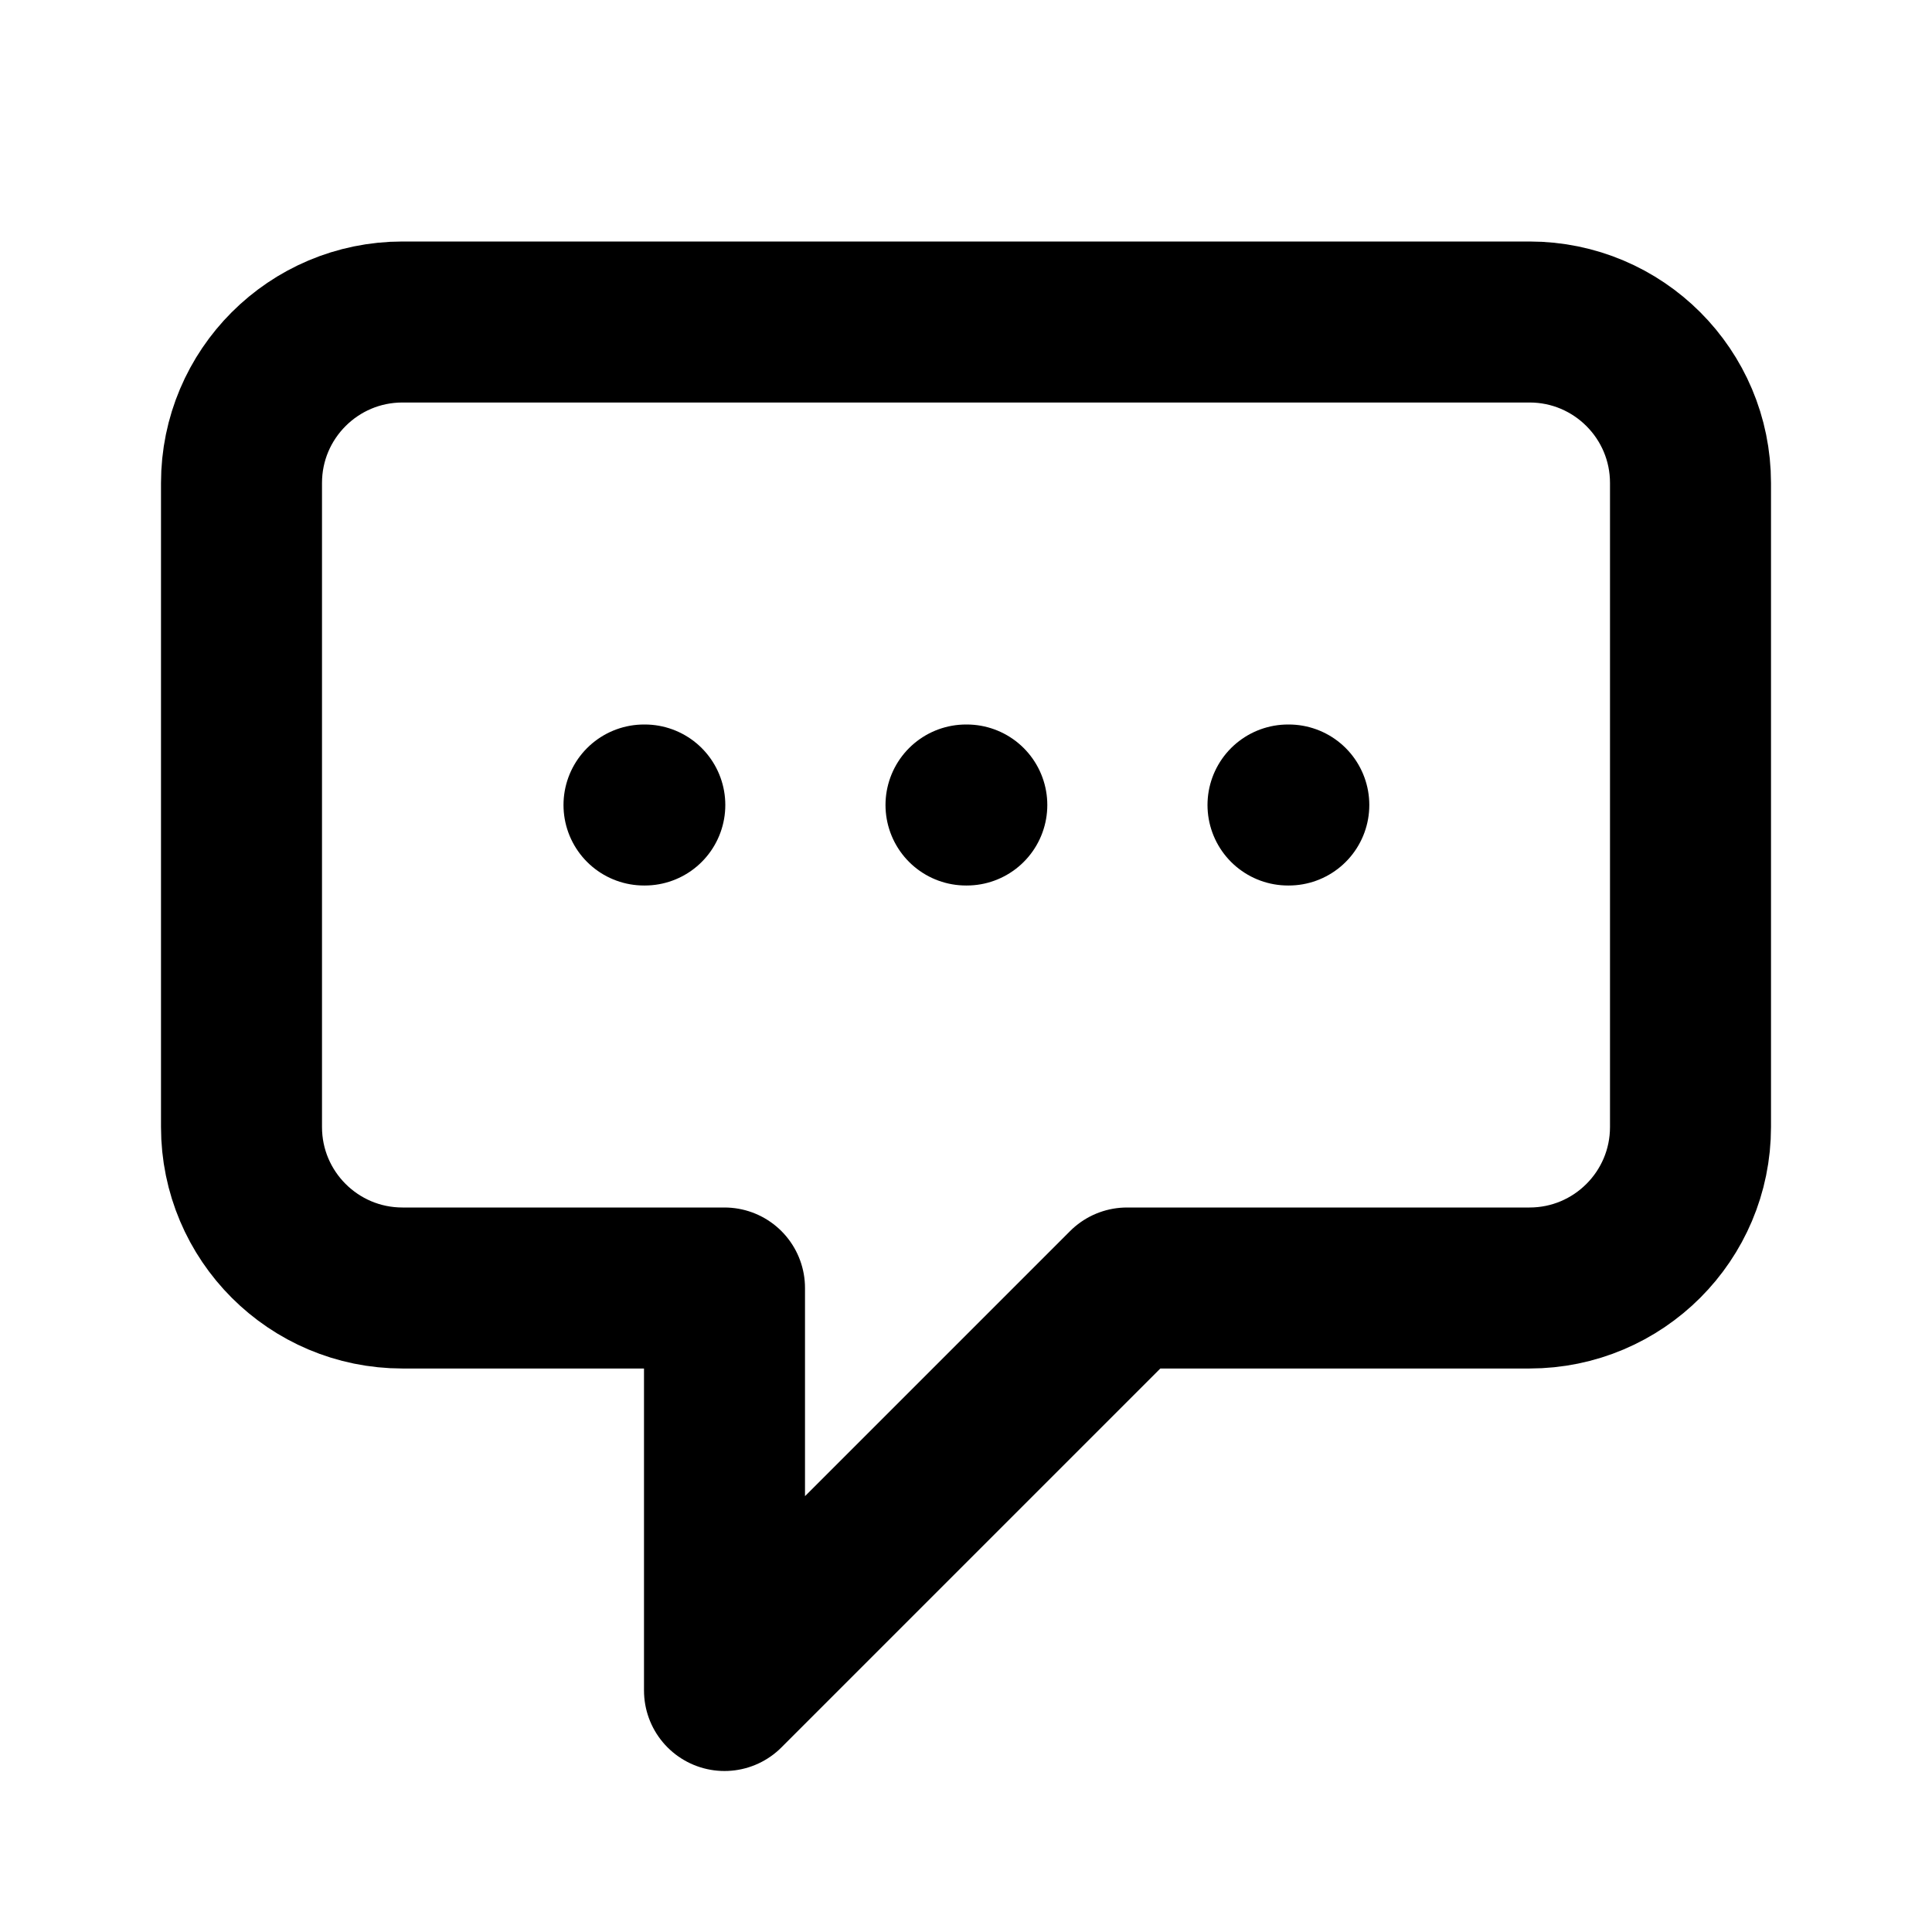
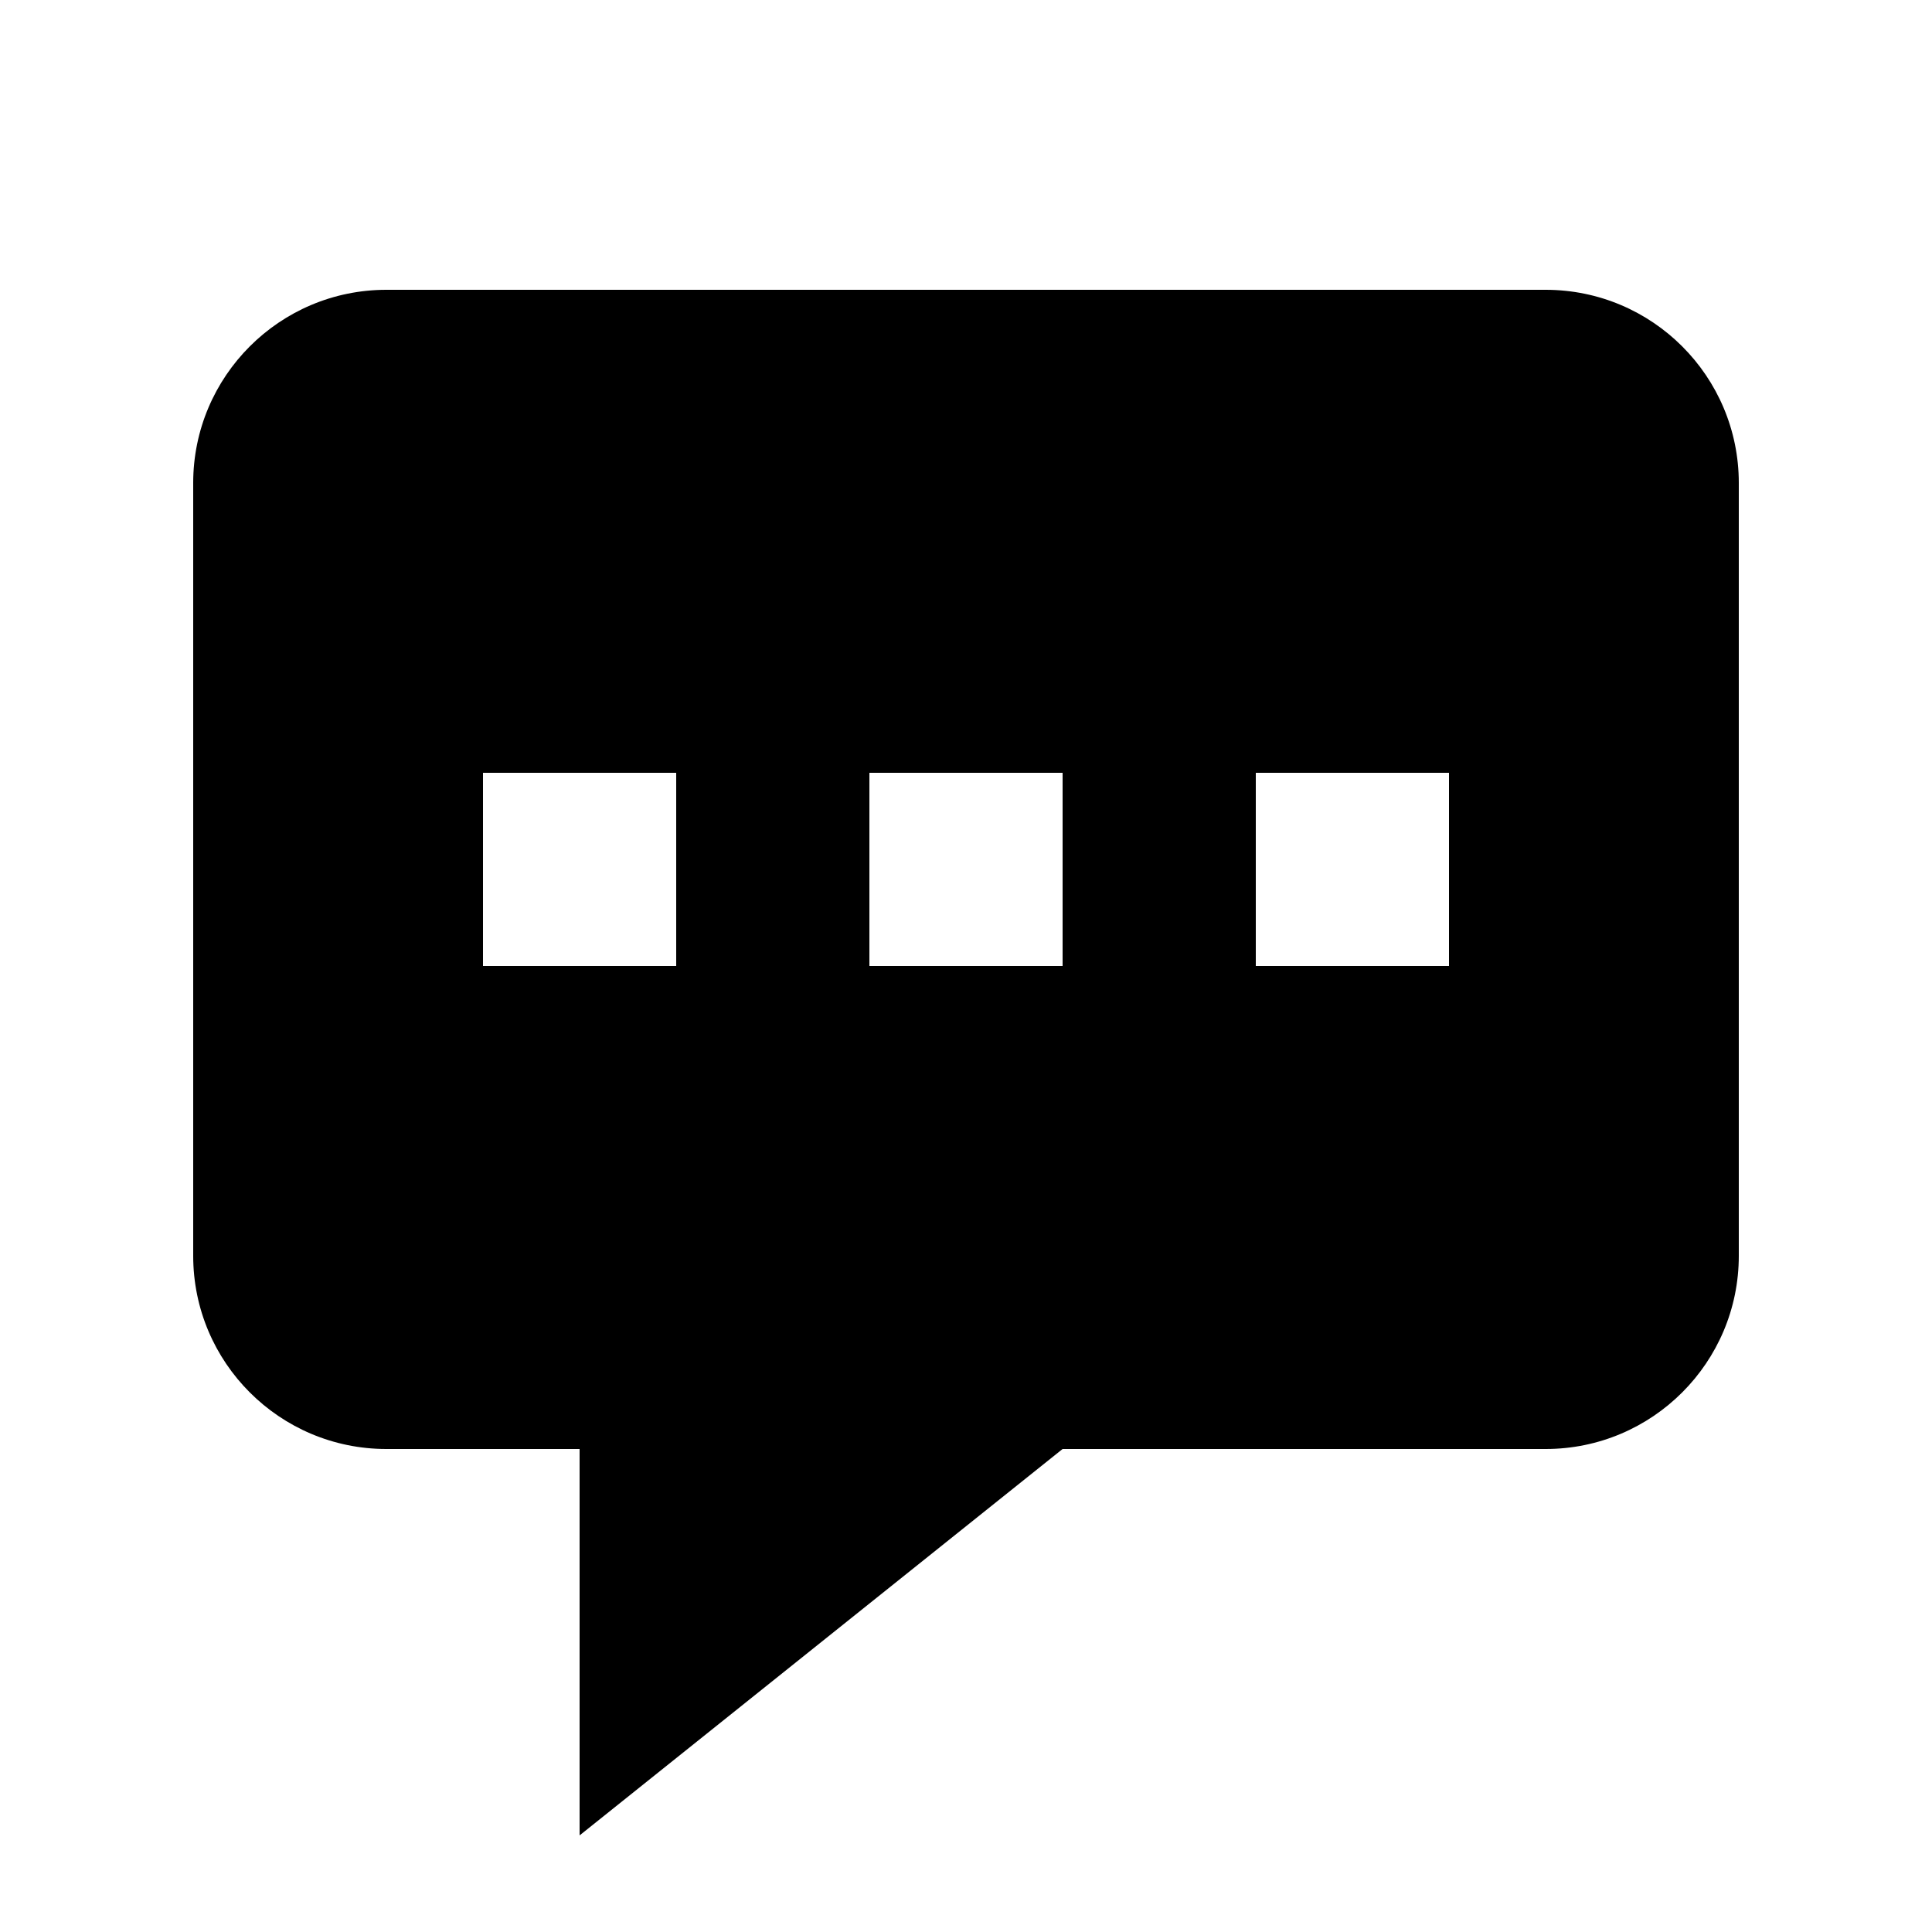
- <svg xmlns="http://www.w3.org/2000/svg" fill="none" viewBox="0 0 24 24" stroke="currentColor">
-   <path stroke-linecap="round" stroke-linejoin="round" stroke-width="2" d="M8 10h.01M12 10h.01M16 10h.01M9 16H5a2 2 0 01-2-2V6a2 2 0 012-2h14a2 2 0 012 2v8a2 2 0 01-2 2h-5l-5 5v-5z" />
+ <svg xmlns="http://www.w3.org/2000/svg" viewBox="0 0 20 20" fill="currentColor">
+   <path fill-rule="evenodd" d="M18 5v8a2 2 0 01-2 2h-5l-5 4v-4H4a2 2 0 01-2-2V5a2 2 0 012-2h12a2 2 0 012 2zM7 8H5v2h2V8zm2 0h2v2H9V8zm6 0h-2v2h2V8z" clip-rule="evenodd" />
</svg>
